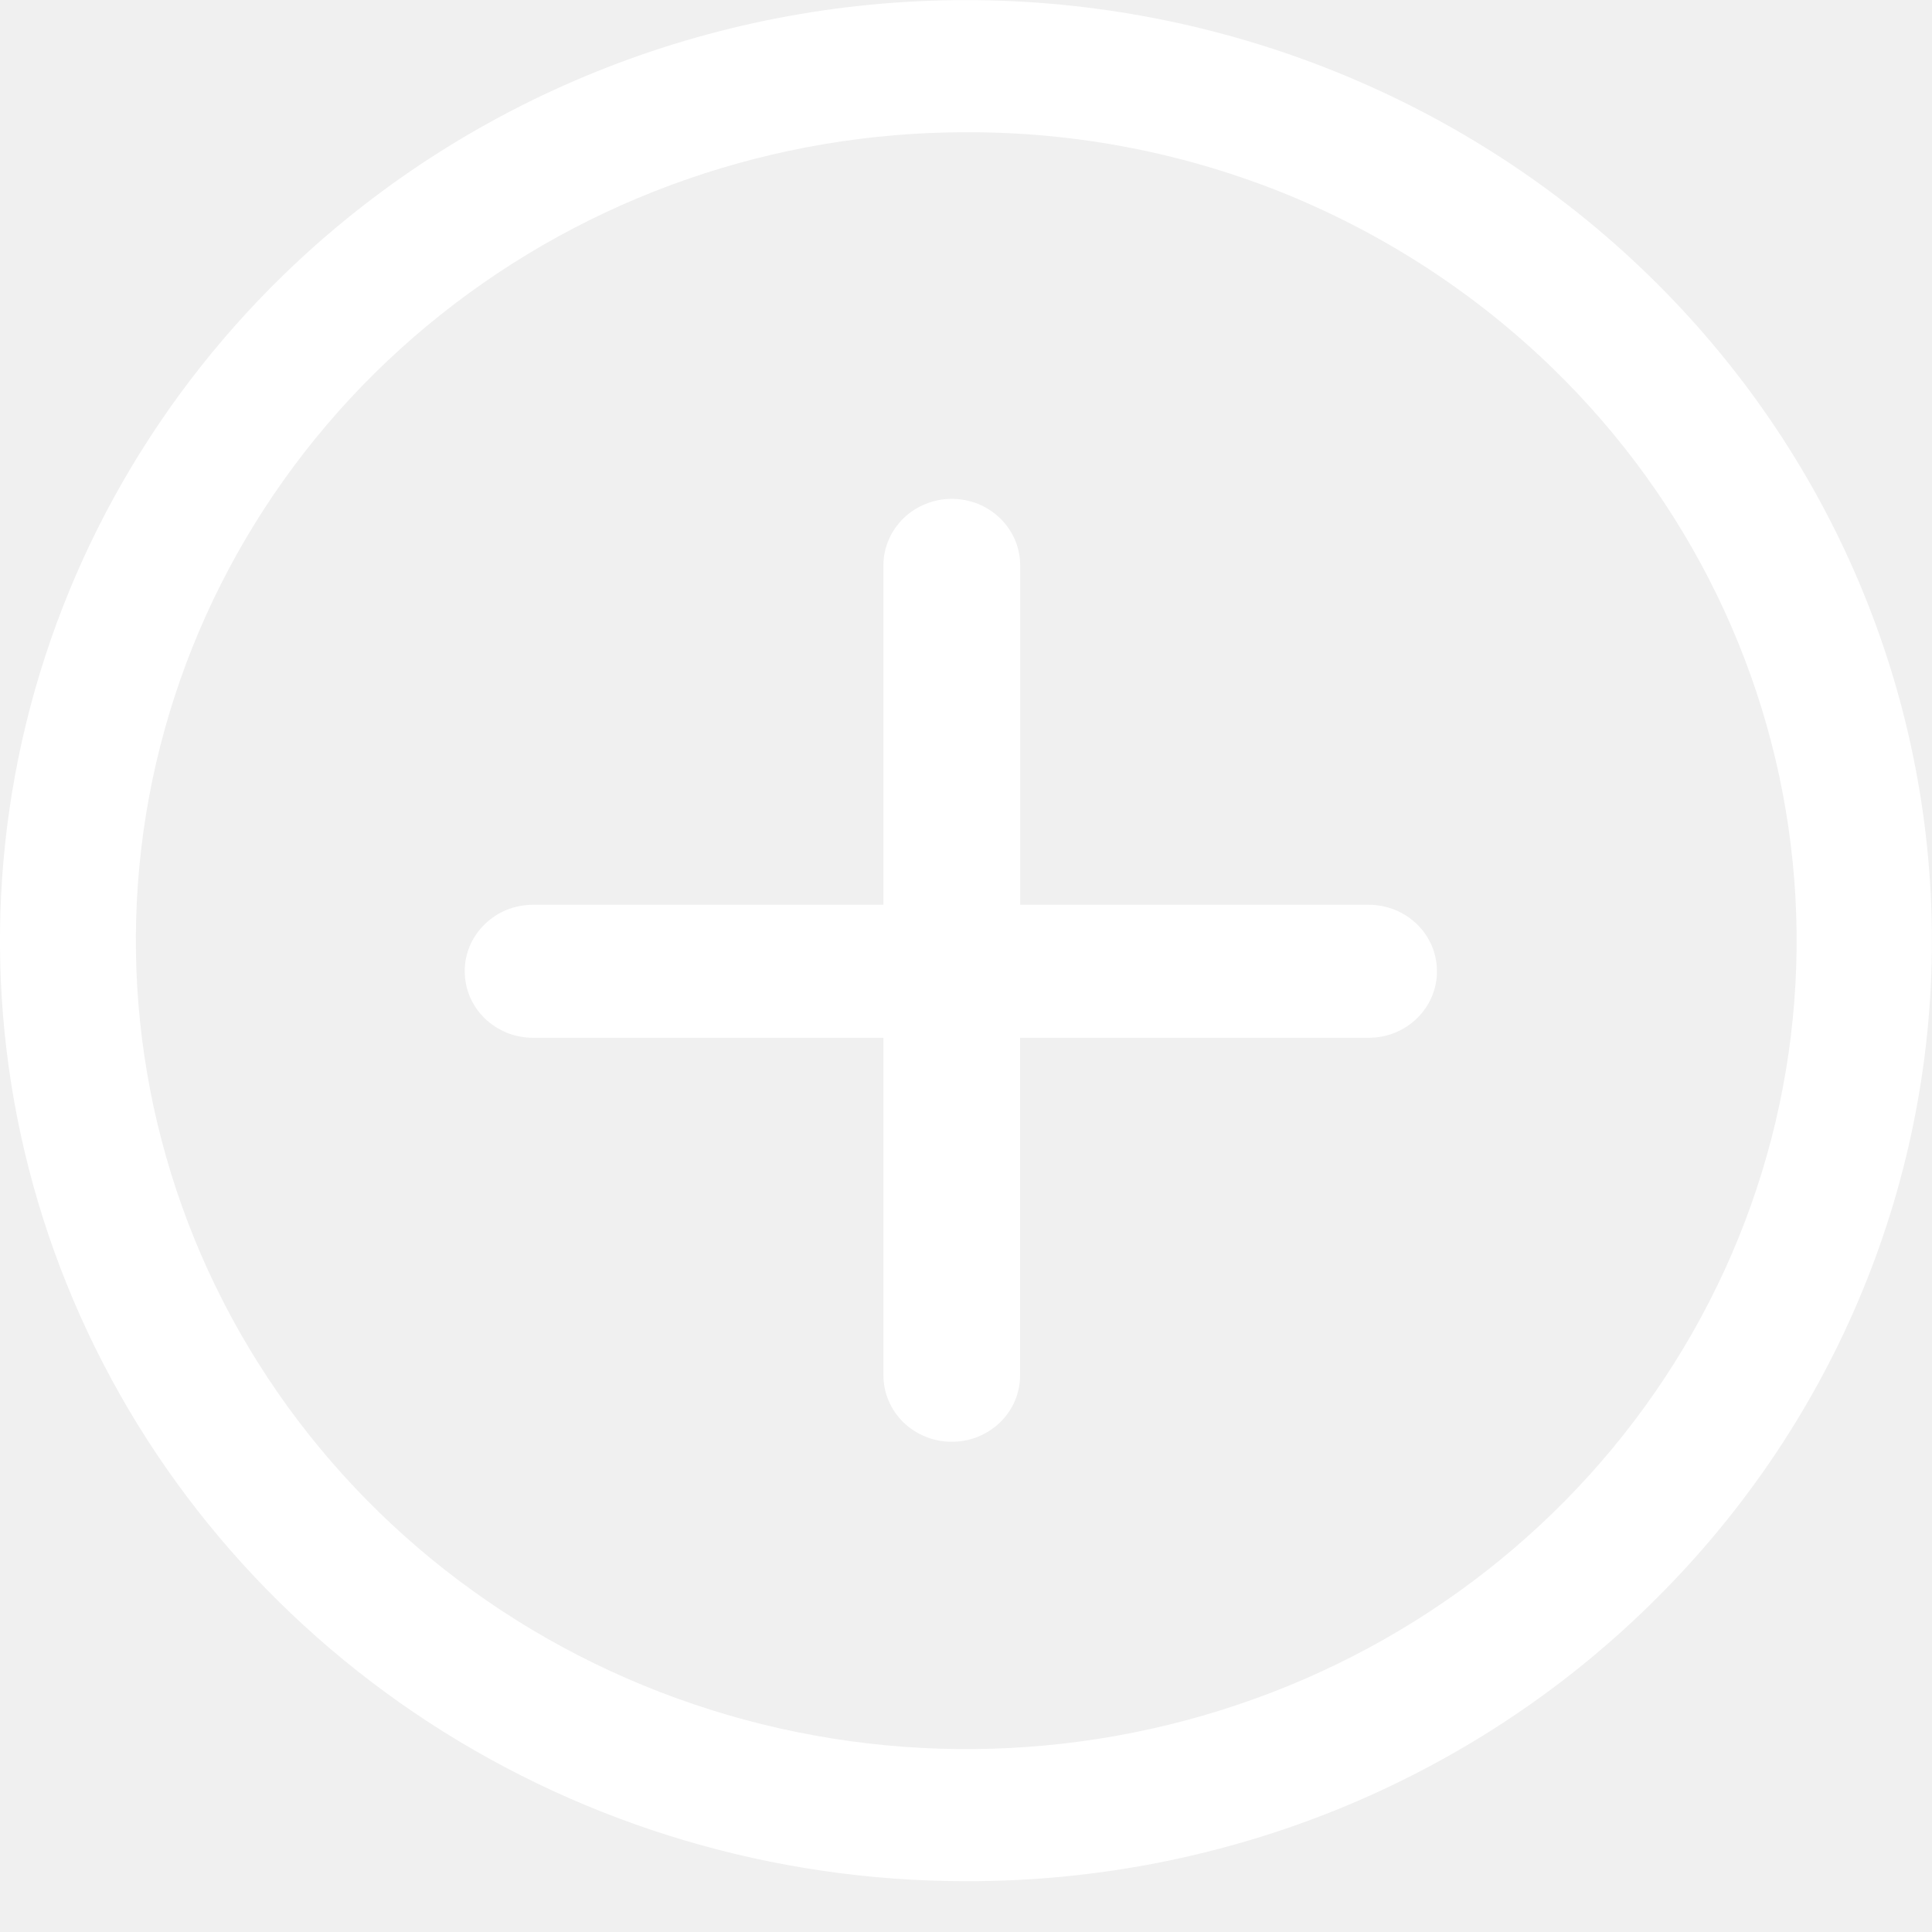
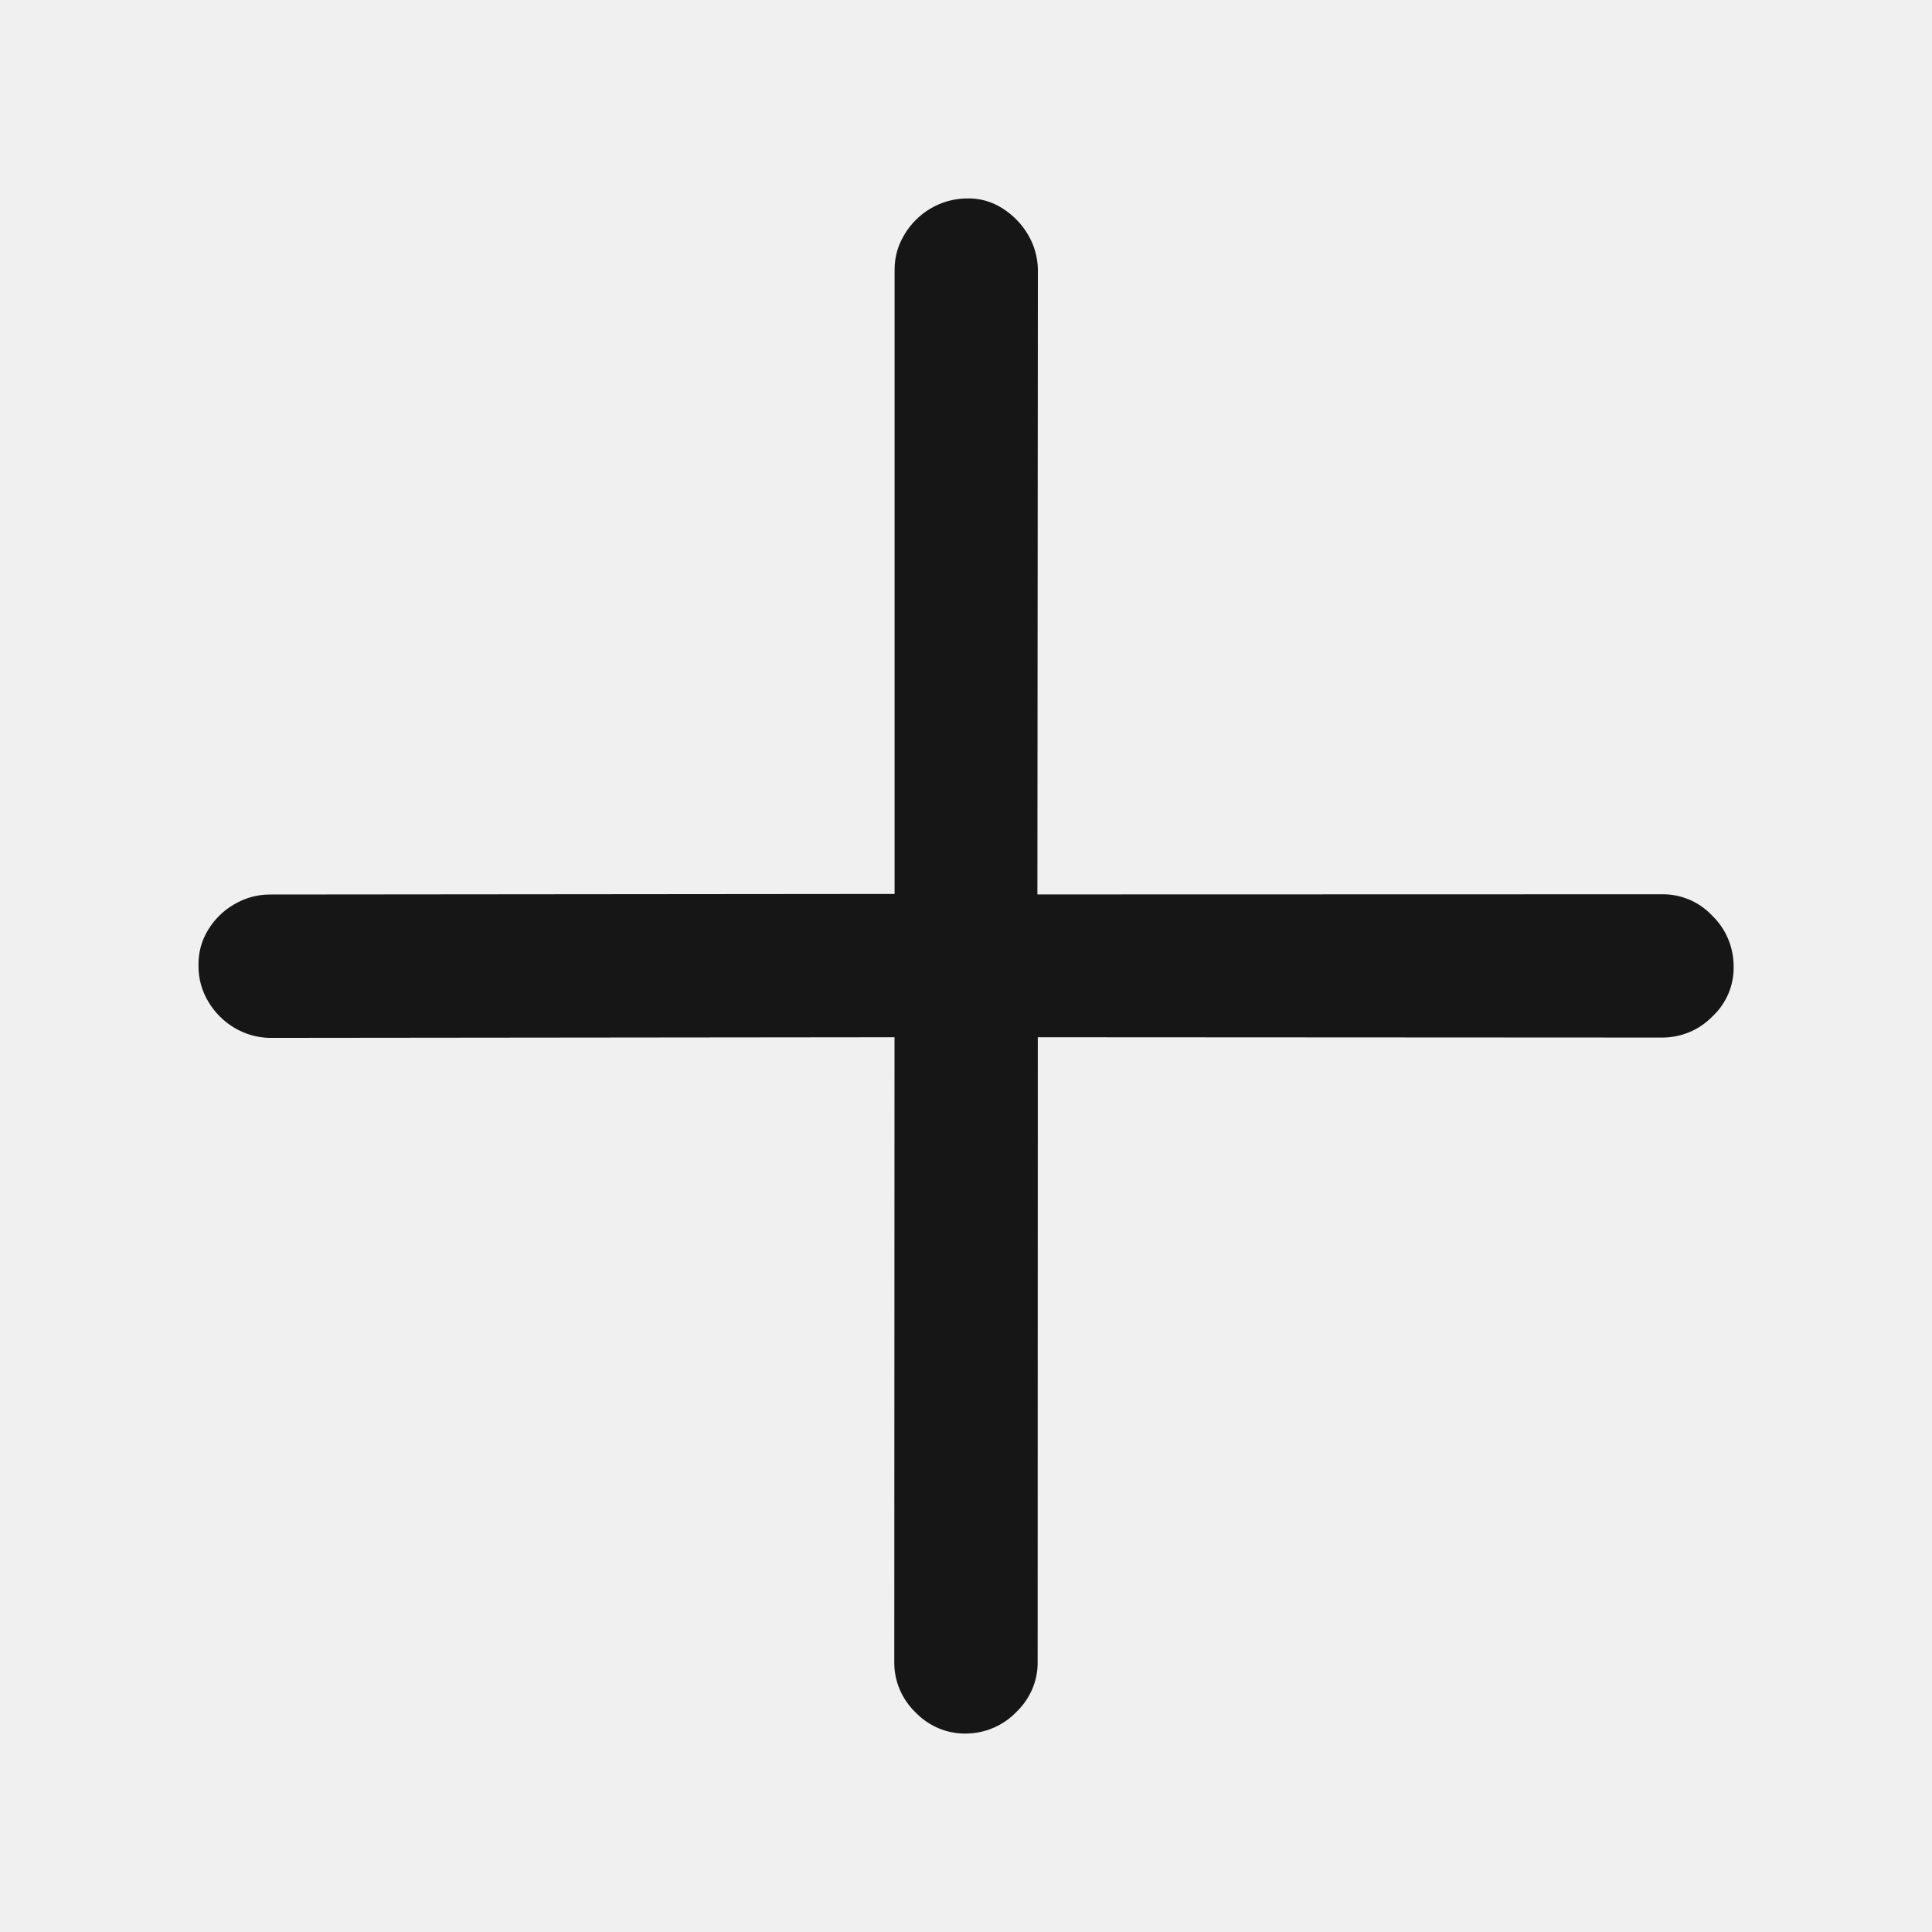
- <svg xmlns="http://www.w3.org/2000/svg" width="20" height="20" viewBox="0 0 20 20" fill="none">
-   <path d="M9.999 19.474C8.022 19.474 6.089 18.903 4.444 17.833C2.8 16.763 1.518 15.242 0.761 13.463C0.004 11.684 -0.194 9.727 0.192 7.838C0.578 5.949 1.53 4.215 2.928 2.853C4.804 1.027 7.347 0.001 9.999 0.001C12.652 0.001 15.195 1.027 17.07 2.853C18.946 4.679 19.999 7.156 19.999 9.738C19.999 12.321 18.945 14.797 17.07 16.623C16.143 17.53 15.041 18.248 13.828 18.738C12.614 19.227 11.313 19.477 9.999 19.474ZM9.999 1.369C8.016 1.369 6.094 2.037 4.559 3.26C3.024 4.482 1.971 6.184 1.577 8.077C1.184 9.969 1.475 11.936 2.4 13.644C3.326 15.351 4.83 16.695 6.657 17.446C8.494 18.202 10.544 18.313 12.456 17.759C14.368 17.205 16.022 16.021 17.135 14.409C18.249 12.798 18.752 10.859 18.558 8.926C18.365 6.993 17.487 5.186 16.075 3.814C15.291 3.052 14.364 2.443 13.344 2.022C12.286 1.587 11.148 1.365 9.999 1.369Z" fill="white" />
-   <path d="M14.168 9.366H10.561V5.853C10.561 5.763 10.543 5.673 10.507 5.589C10.472 5.506 10.419 5.43 10.354 5.366C10.288 5.302 10.21 5.251 10.124 5.216C10.038 5.182 9.946 5.164 9.853 5.164C9.76 5.164 9.668 5.182 9.582 5.217C9.496 5.251 9.418 5.302 9.352 5.366C9.287 5.43 9.234 5.506 9.199 5.59C9.163 5.673 9.145 5.763 9.145 5.853V9.366H5.518C5.425 9.366 5.333 9.384 5.247 9.418C5.161 9.453 5.083 9.504 5.018 9.568C4.952 9.632 4.9 9.707 4.864 9.791C4.829 9.875 4.81 9.964 4.811 10.055C4.811 10.145 4.829 10.235 4.864 10.318C4.9 10.402 4.952 10.478 5.018 10.542C5.084 10.606 5.162 10.656 5.247 10.691C5.333 10.726 5.425 10.743 5.518 10.743H9.145V14.236C9.145 14.327 9.163 14.416 9.199 14.5C9.234 14.584 9.287 14.66 9.352 14.724C9.418 14.788 9.496 14.838 9.582 14.873C9.668 14.908 9.76 14.925 9.853 14.925C9.946 14.925 10.038 14.908 10.124 14.873C10.209 14.838 10.287 14.788 10.353 14.724C10.419 14.66 10.471 14.584 10.507 14.5C10.542 14.416 10.56 14.327 10.56 14.236V10.743H14.168C14.261 10.743 14.353 10.726 14.439 10.691C14.525 10.656 14.603 10.606 14.668 10.542C14.734 10.478 14.786 10.402 14.822 10.318C14.857 10.234 14.876 10.145 14.875 10.054C14.875 9.964 14.857 9.874 14.822 9.791C14.786 9.707 14.734 9.631 14.668 9.567C14.602 9.503 14.524 9.453 14.439 9.418C14.353 9.384 14.261 9.366 14.168 9.366Z" fill="white" />
+ <svg xmlns="http://www.w3.org/2000/svg" fill="none" height="24" viewBox="0 0 24 24" width="24">
+   <path d="m2.466 12.002c-.001.156.042.309.123.443.079.133.19.244.323.323.133.079.285.123.439.125l7.761-.008-.003 7.764c-.001.116.022.23.067.337.045.106.111.203.194.283.081.085.179.153.287.199.108.046.225.069.343.067.117-.001.233-.025.34-.071.108-.046.205-.113.286-.198.084-.08.15-.175.196-.281s.069-.221.068-.336l.002-7.764 7.757.004c.116 0.0.231-.023.339-.068.107-.045.204-.112.285-.195.086-.08.153-.177.199-.285.045-.108.067-.225.064-.342-.001-.117-.025-.233-.071-.341-.046-.108-.113-.205-.198-.286-.079-.084-.175-.151-.281-.196-.106-.045-.221-.068-.336-.067l-7.763.002.006-7.76c-.002-.155-.045-.307-.125-.44-.079-.133-.189-.244-.32-.326-.133-.084-.288-.126-.445-.12-.157.003-.31.046-.445.126-.133.079-.244.19-.323.323-.08.131-.123.283-.122.437l-0 7.754-7.761.007c-.155 0-.307.042-.44.12-.136.078-.249.189-.329.323-.082.134-.122.29-.117.447z" fill="#161616" />
</svg>
